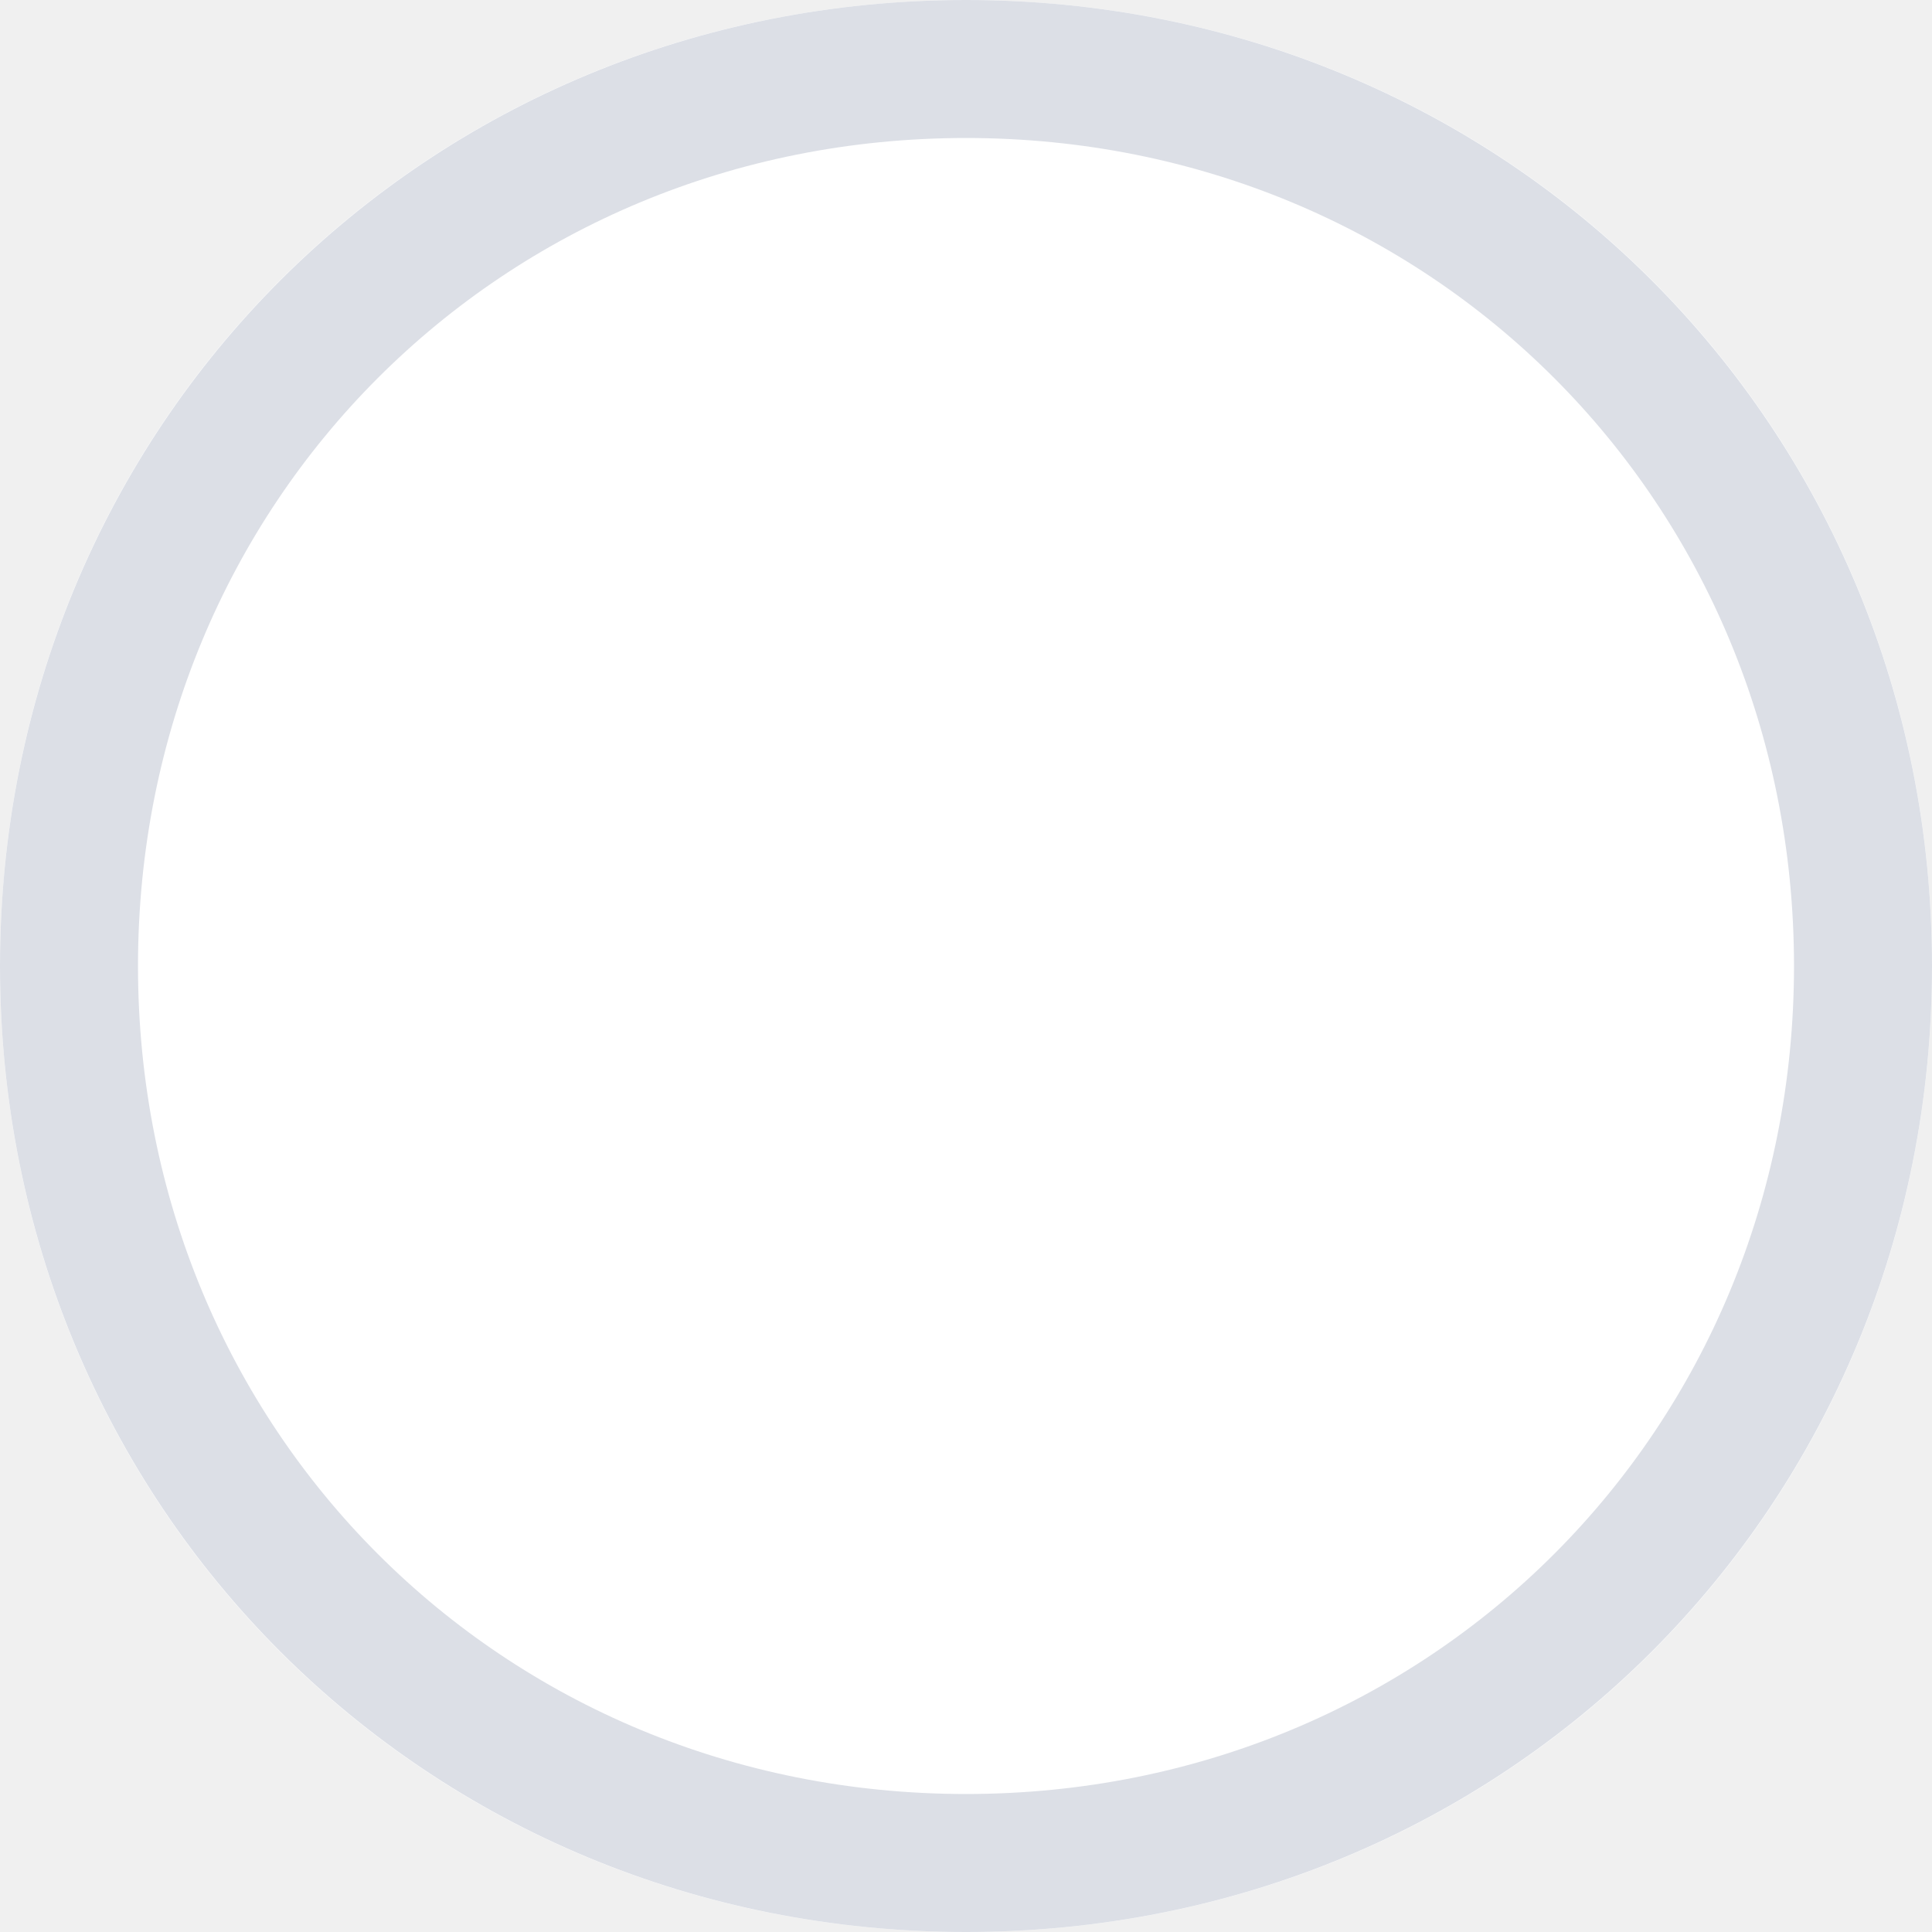
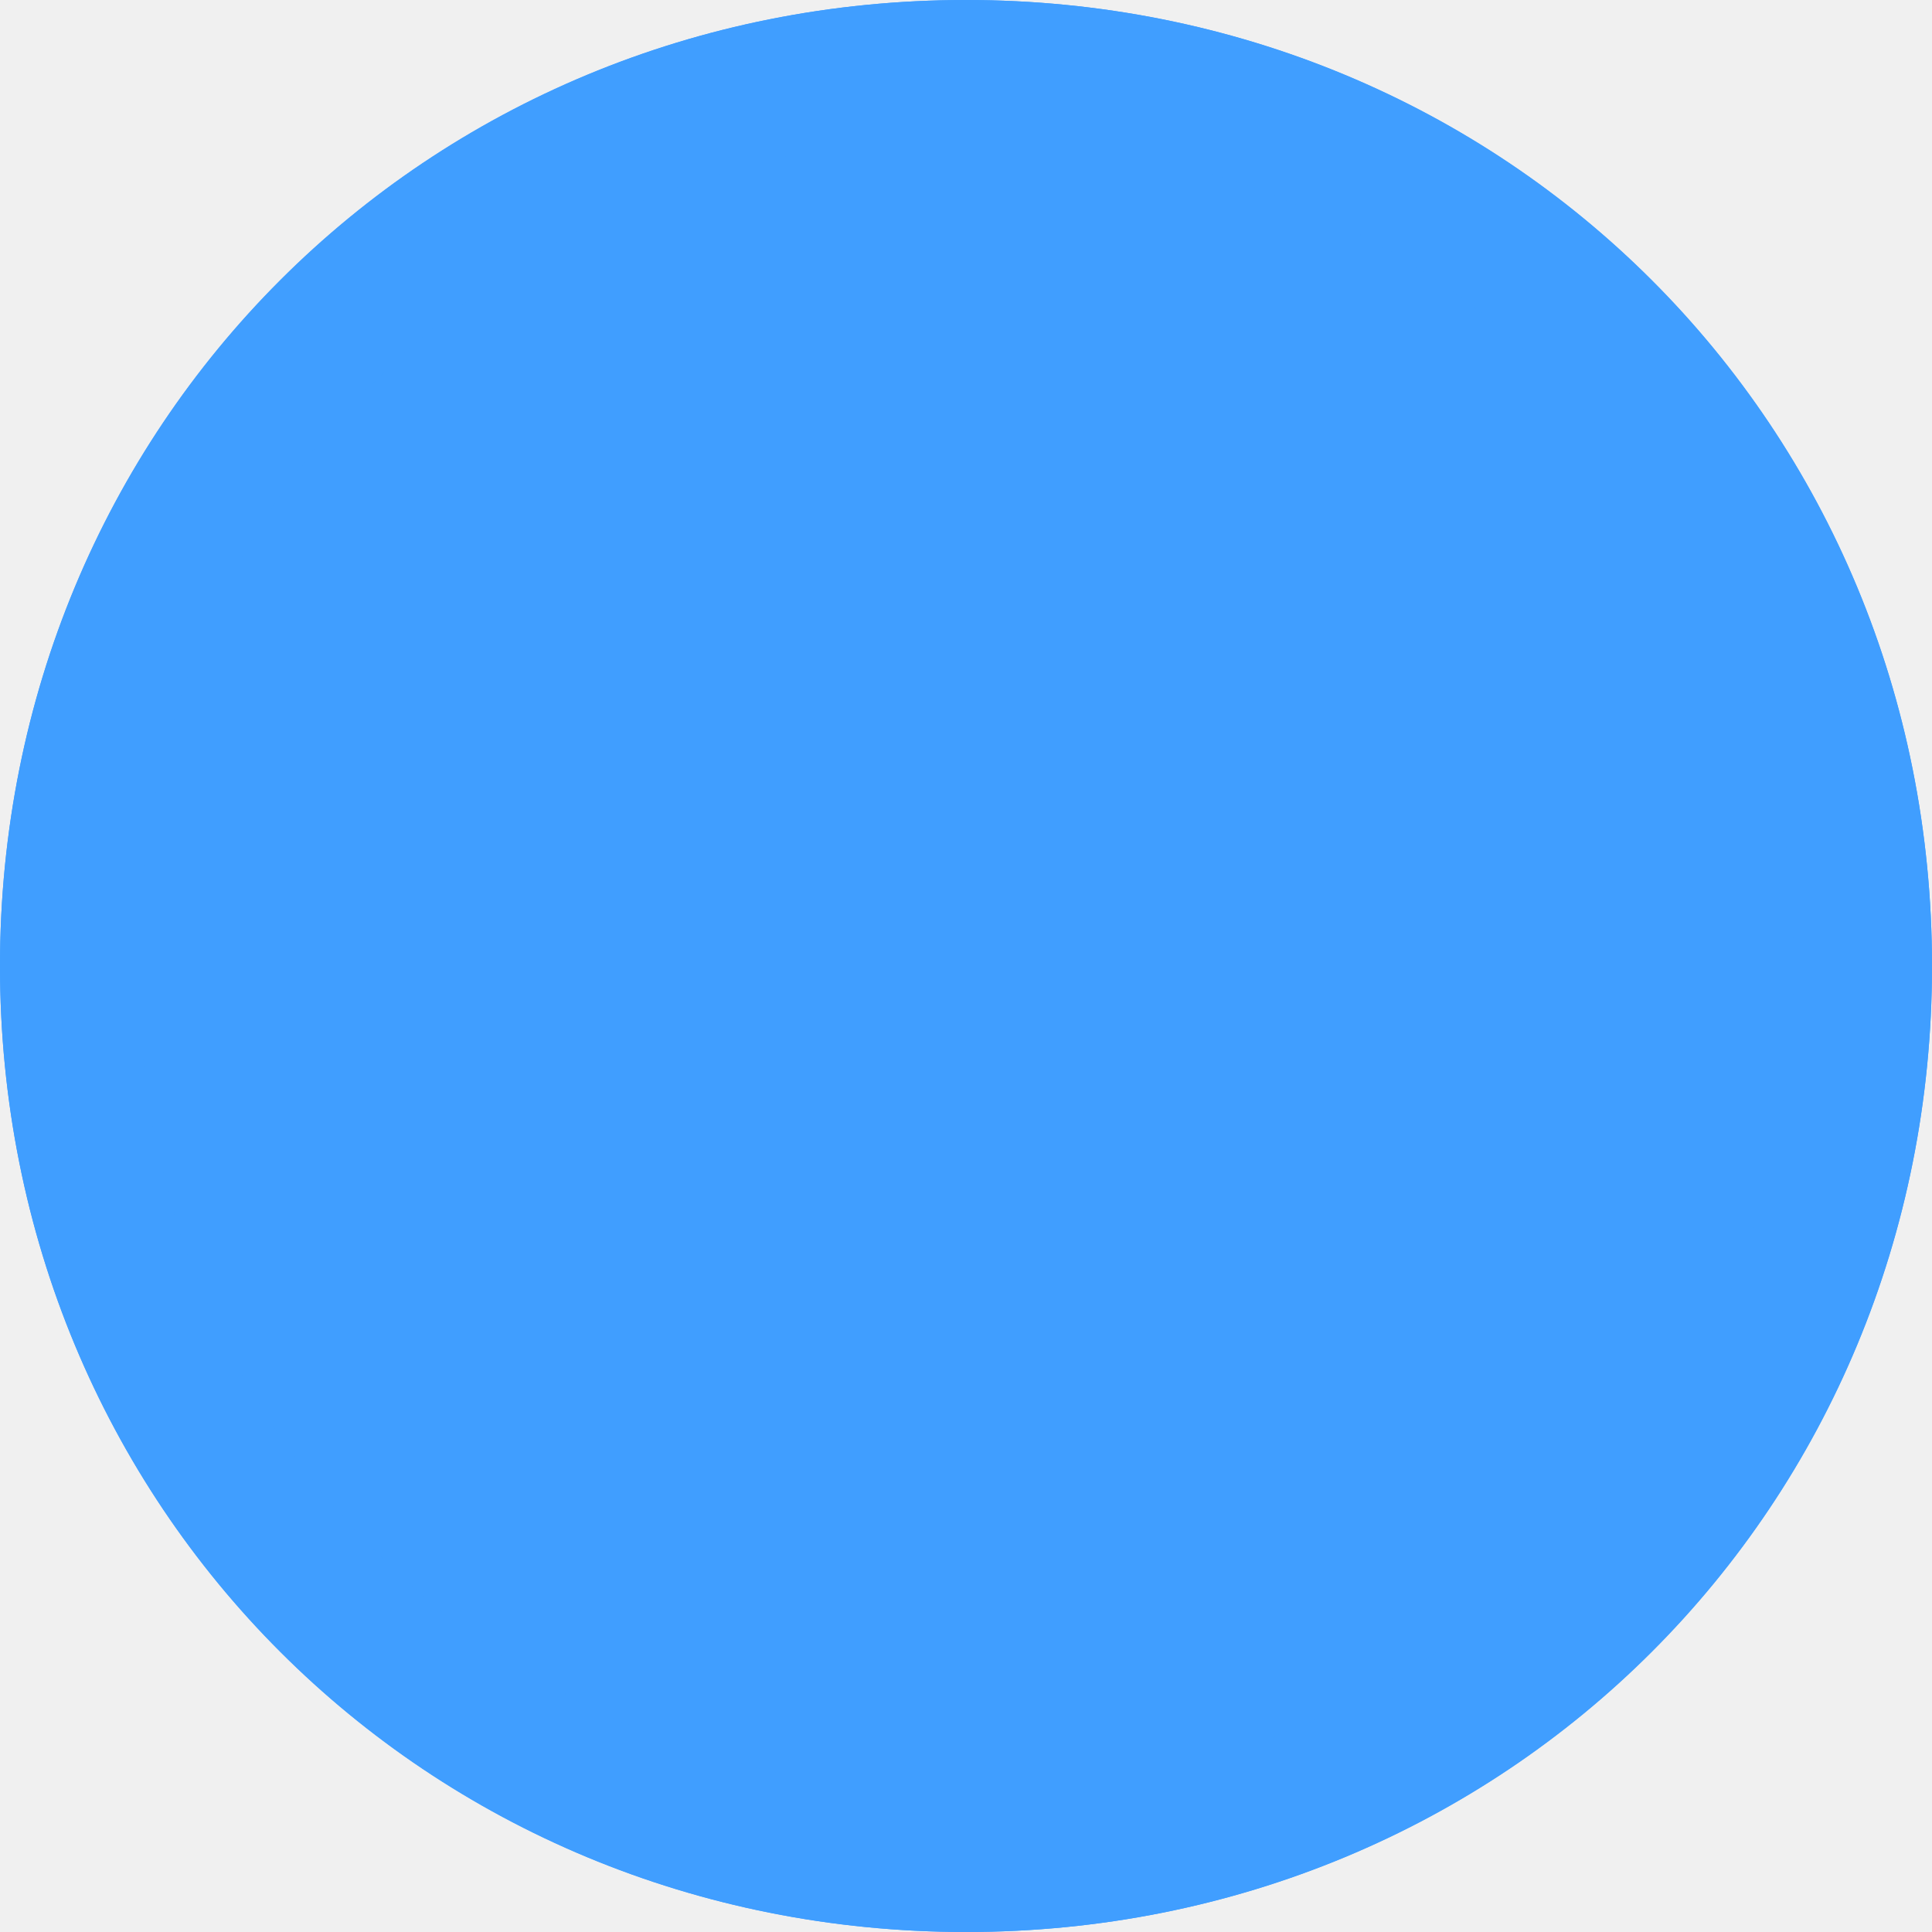
<svg xmlns="http://www.w3.org/2000/svg" version="1.1" width="14px" height="14px">
  <g transform="matrix(1 0 0 1 0 -1 )">
-     <path d="M 7 1  C 10.92 1  14 4.08  14 8  C 14 11.92  10.92 15  7 15  C 3.08 15  0 11.92  0 8  C 0 4.08  3.08 1  7 1  Z " fill-rule="nonzero" fill="#ffffff" stroke="none" />
-     <path d="M 7 1.5  C 10.64 1.5  13.5 4.36  13.5 8  C 13.5 11.64  10.64 14.5  7 14.5  C 3.36 14.5  0.5 11.64  0.5 8  C 0.5 4.36  3.36 1.5  7 1.5  Z " stroke-width="1" stroke="#dcdfe6" fill="none" />
+     <path d="M 7 1  C 10.92 1  14 4.08  14 8  C 14 11.92  10.92 15  7 15  C 3.08 15  0 11.92  0 8  C 0 4.08  3.08 1  7 1  Z " fill-rule="nonzero" fill="#409eff" stroke="none" />
+     <path d="M 7 1.5  C 10.64 1.5  13.5 4.36  13.5 8  C 13.5 11.64  10.64 14.5  7 14.5  C 3.36 14.5  0.5 11.64  0.5 8  C 0.5 4.36  3.36 1.5  7 1.5  Z " stroke-width="1" stroke="#409eff" fill="none" />
  </g>
</svg>
